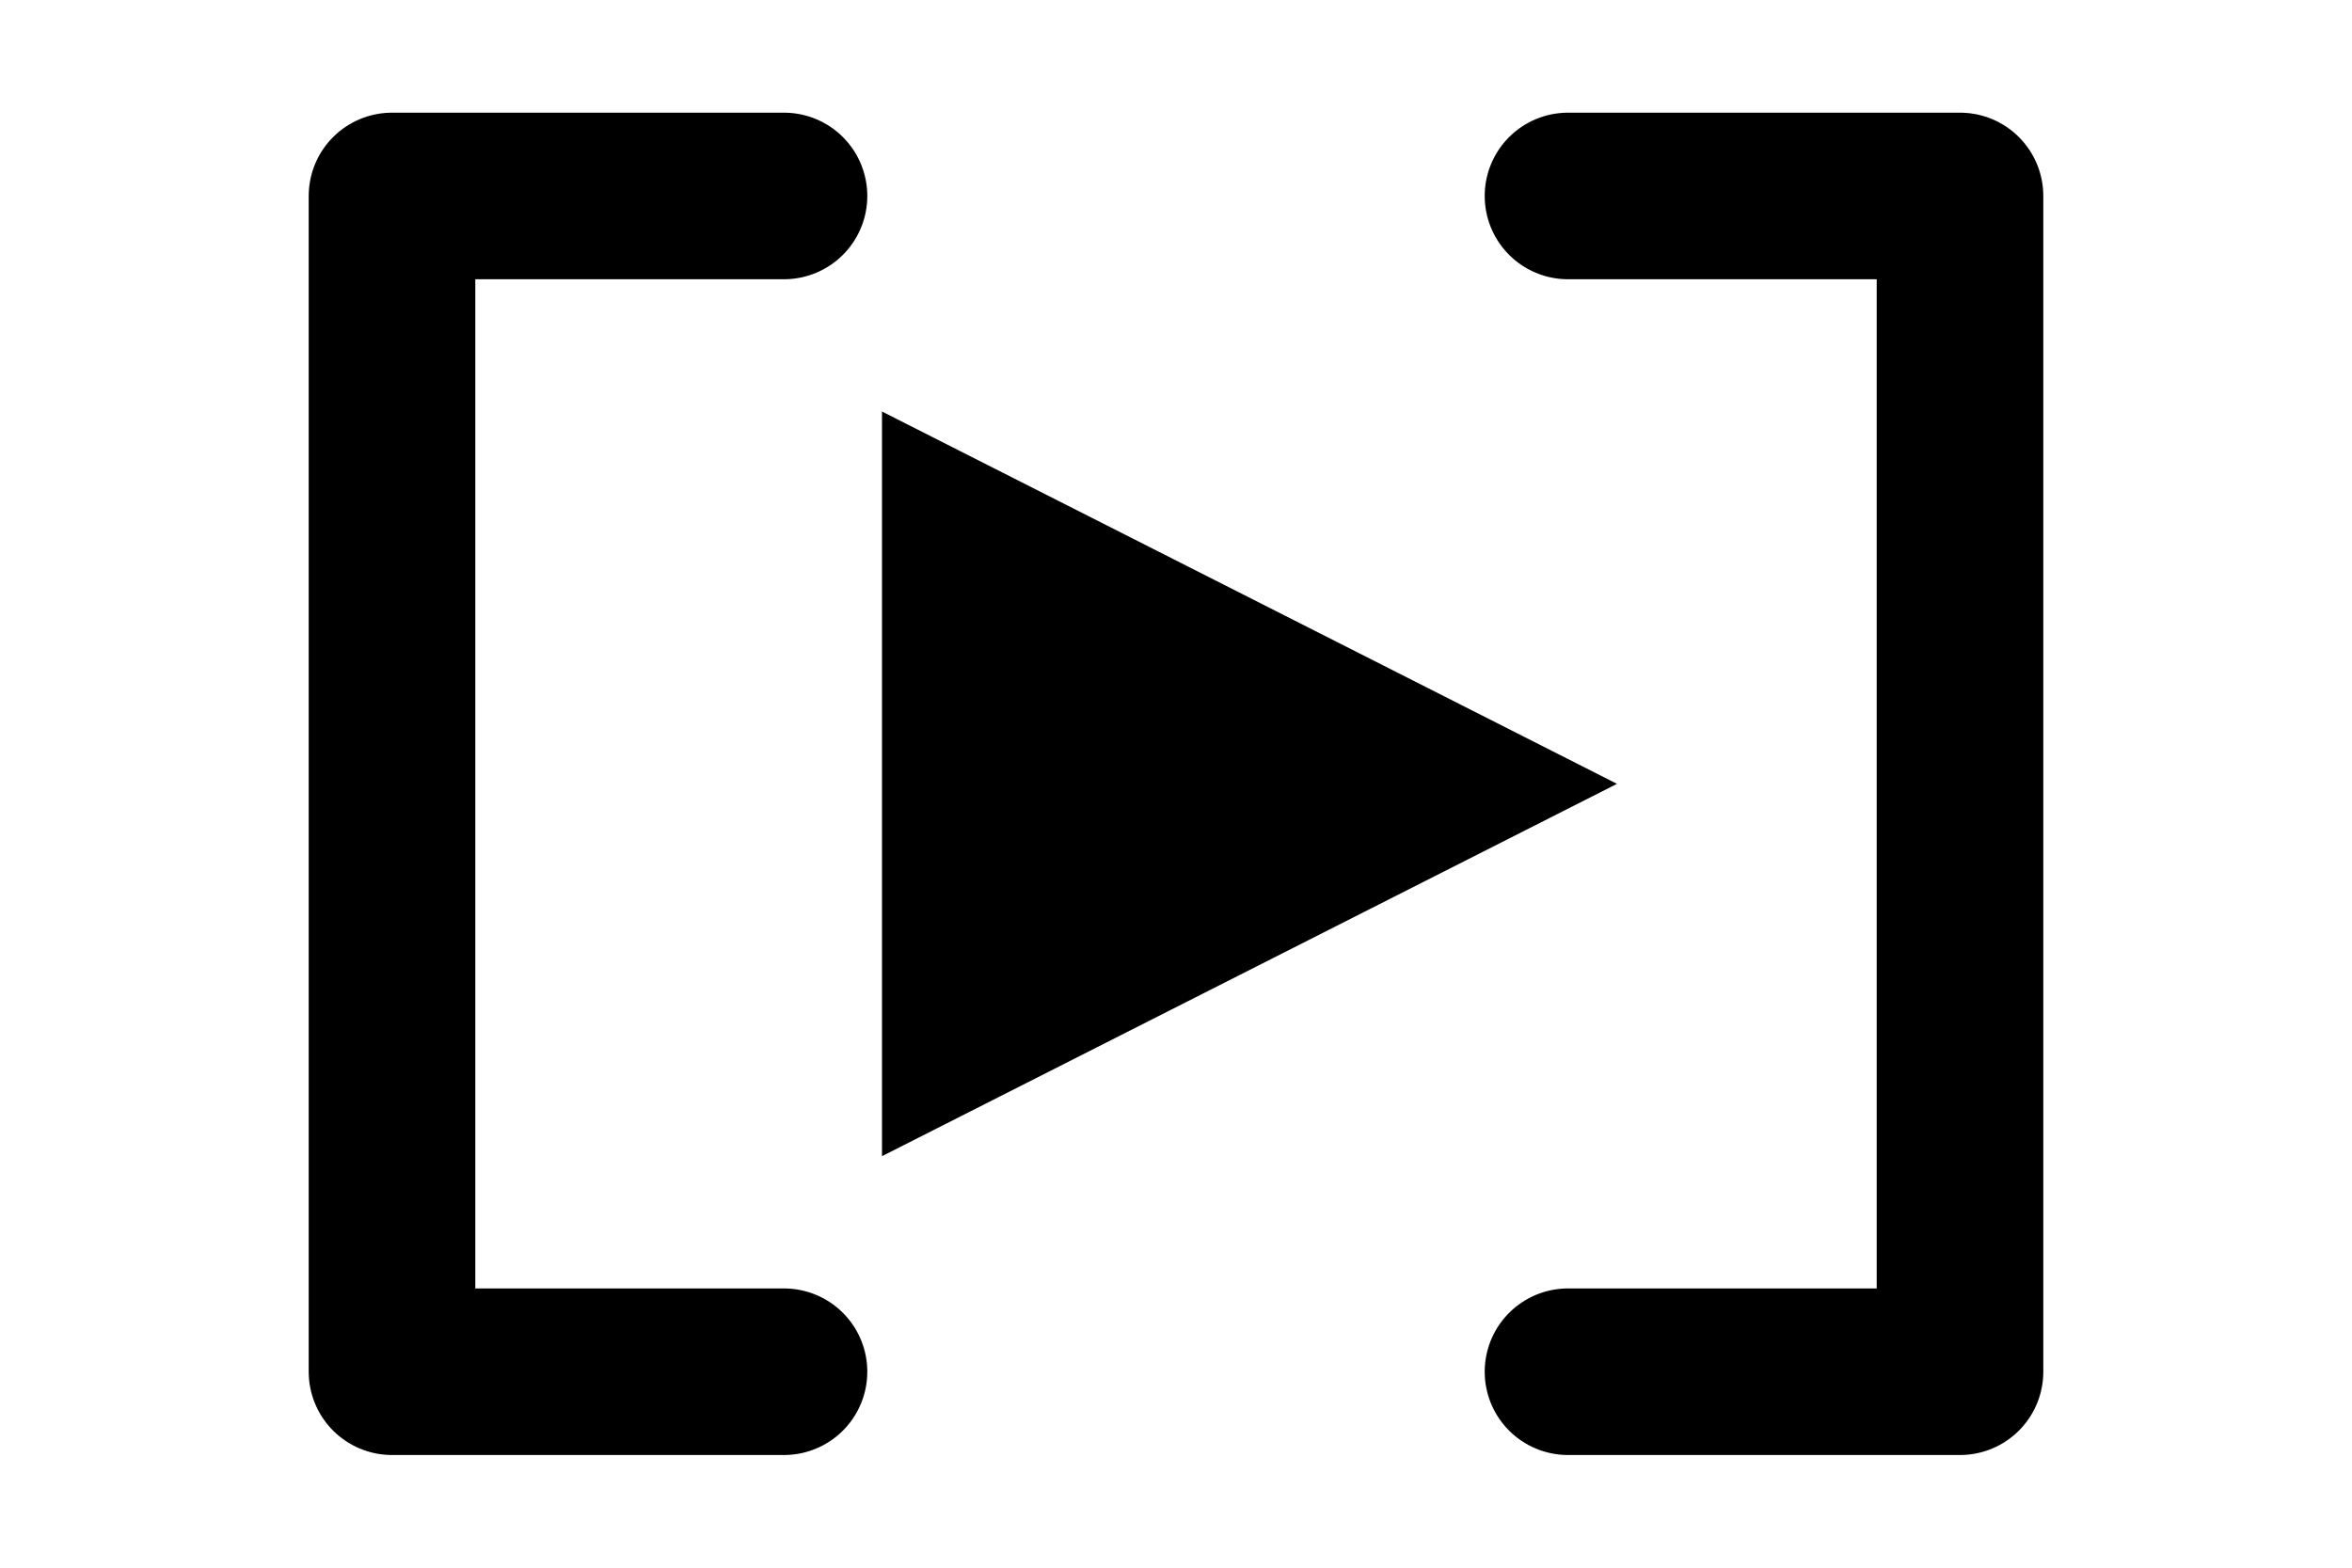
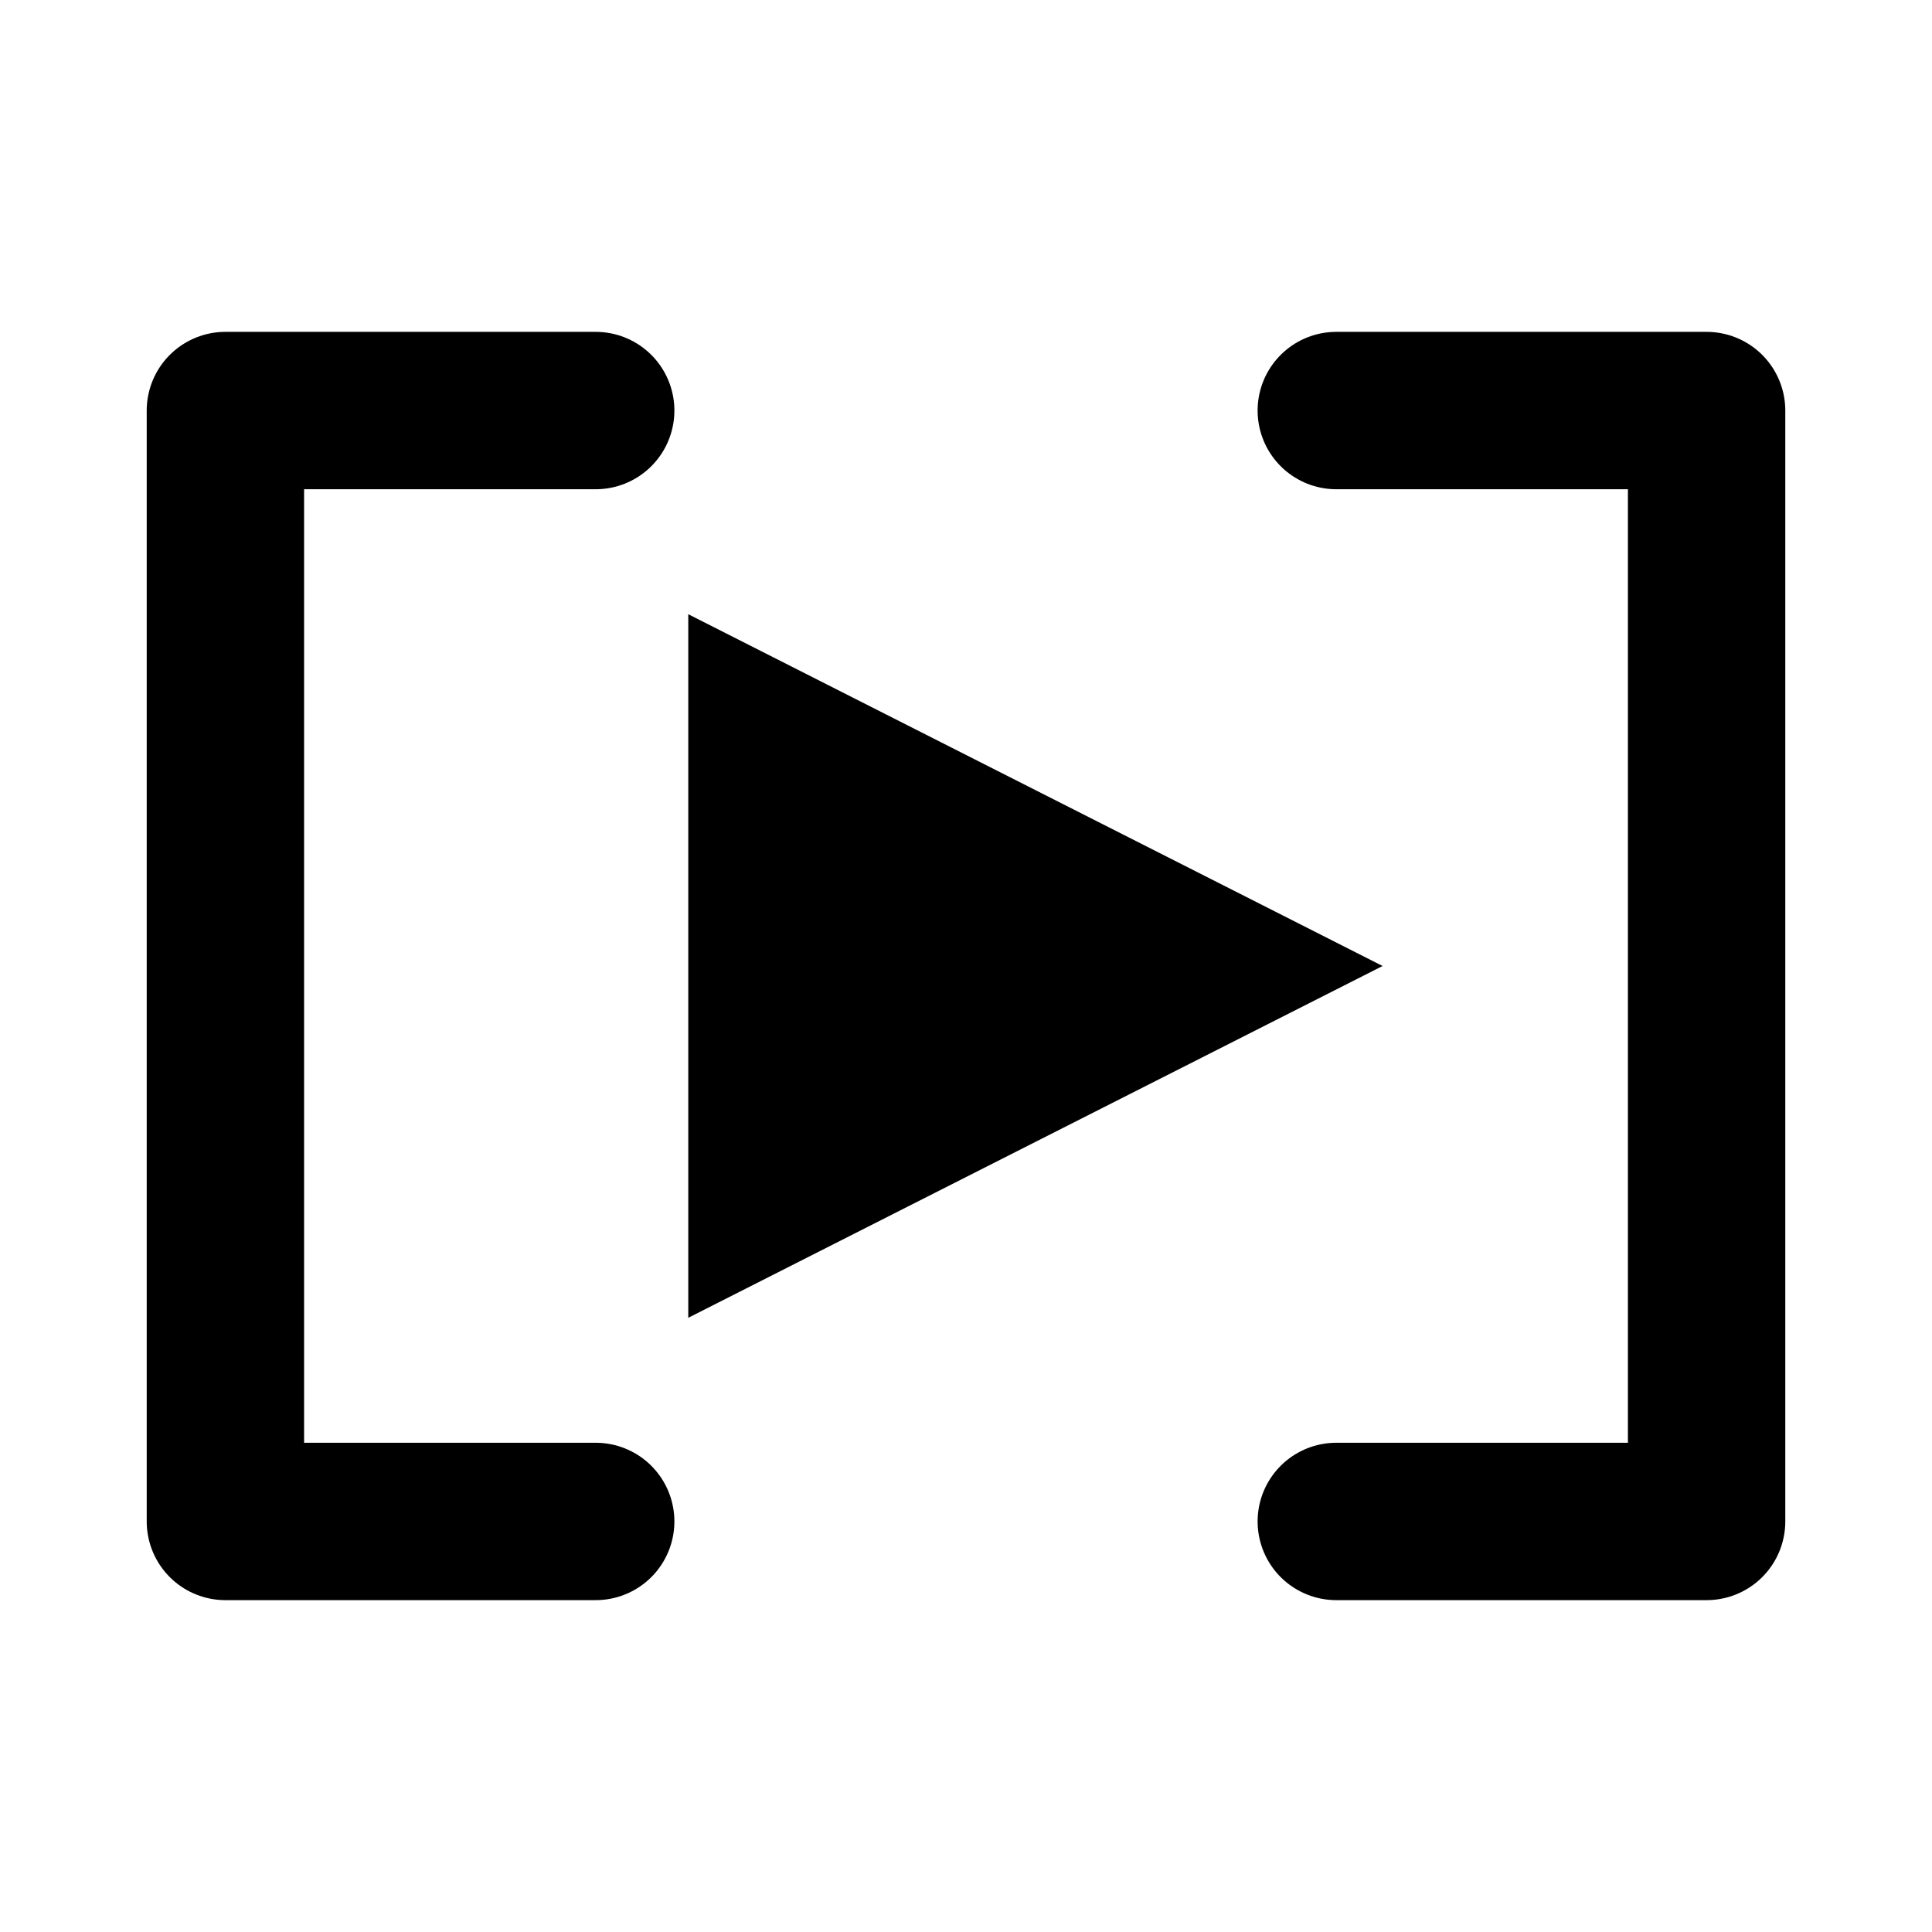
- <svg xmlns="http://www.w3.org/2000/svg" viewBox="0 0 24 16" fill="none">
-   <path d="M4 2V14M4 2H8M4 14H8M20 2V14M20 2H16M20 14H16" stroke="currentColor" stroke-width="1.7" stroke-linecap="round" />
-   <path d="M9 4.2L16.5 8L9 11.8V4.2Z" fill="currentColor" />
+ <svg xmlns="http://www.w3.org/2000/svg" viewBox="0 0 24 16" width="1em" height="1em" fill="none">
+   <g transform="translate(-1.8 -1.2) scale(1.15)">
+     <path d="M4 2V14M4 2H8M4 14H8M20 2V14M20 2H16M20 14H16" stroke="currentColor" stroke-width="1.7" stroke-linecap="round" />
+     <path d="M9 4.2L16.5 8L9 11.8V4.2Z" fill="currentColor" />
+   </g>
</svg>
